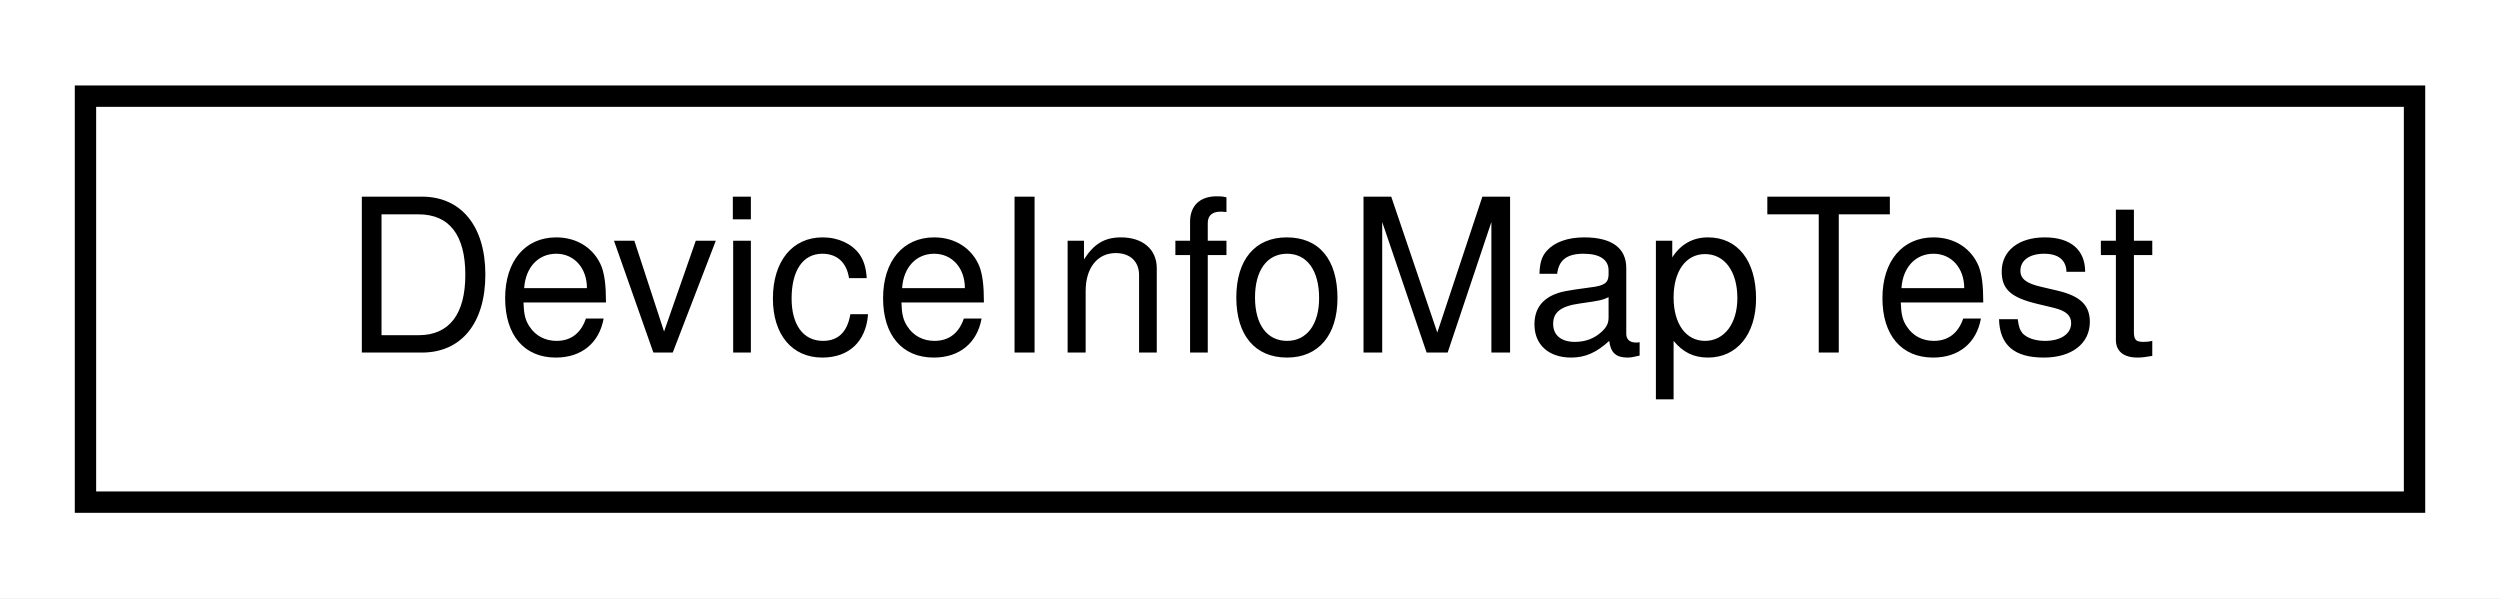
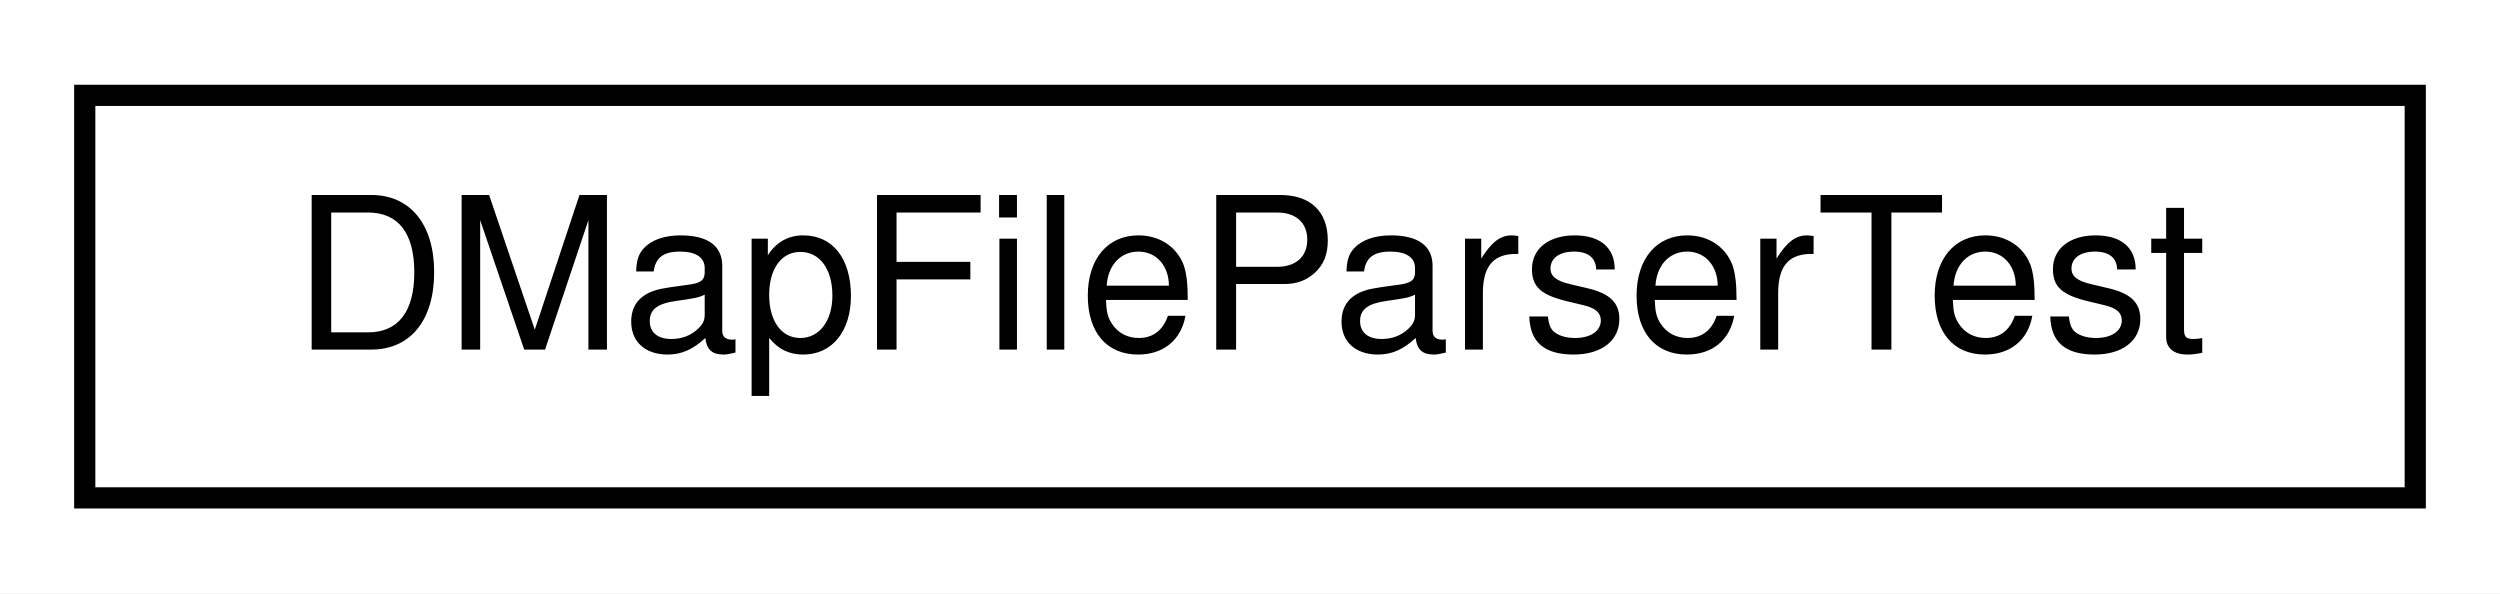
- <svg xmlns="http://www.w3.org/2000/svg" xmlns:xlink="http://www.w3.org/1999/xlink" width="117pt" height="28pt" viewBox="0.00 0.00 117.00 28.00">
+ <svg xmlns="http://www.w3.org/2000/svg" xmlns:xlink="http://www.w3.org/1999/xlink" width="118pt" height="28pt" viewBox="0.00 0.00 118.00 28.00">
  <g id="graph0" class="graph" transform="scale(1 1) rotate(0) translate(4 24)">
-     <polygon fill="#ffffff" stroke="transparent" points="-4,4 -4,-24 113,-24 113,4 -4,4" />
+     <polygon fill="#ffffff" stroke="transparent" points="-4,4 -4,-24 114,-24 114,4 -4,4" />
    <g id="node1" class="node">
      <g id="a_node1">
-         <a xlink:href="class_device_info_map_test.html" target="_top" xlink:title="DeviceInfoMapTest">
-           <polygon fill="#ffffff" stroke="#000000" points="0,-.5 0,-19.5 109,-19.5 109,-.5 0,-.5" />
-           <text text-anchor="middle" x="54.5" y="-7.5" font-family="Helvetica,sans-Serif" font-size="10.00" fill="#000000">DeviceInfoMapTest</text>
+         <a xlink:href="class_d_map_file_parser_test.html" target="_top" xlink:title="DMapFileParserTest">
+           <polygon fill="#ffffff" stroke="#000000" points="0,-.5 0,-19.5 110,-19.5 110,-.5 0,-.5" />
+           <text text-anchor="middle" x="55" y="-7.5" font-family="Helvetica,sans-Serif" font-size="10.00" fill="#000000">DMapFileParserTest</text>
        </a>
      </g>
    </g>
  </g>
</svg>
